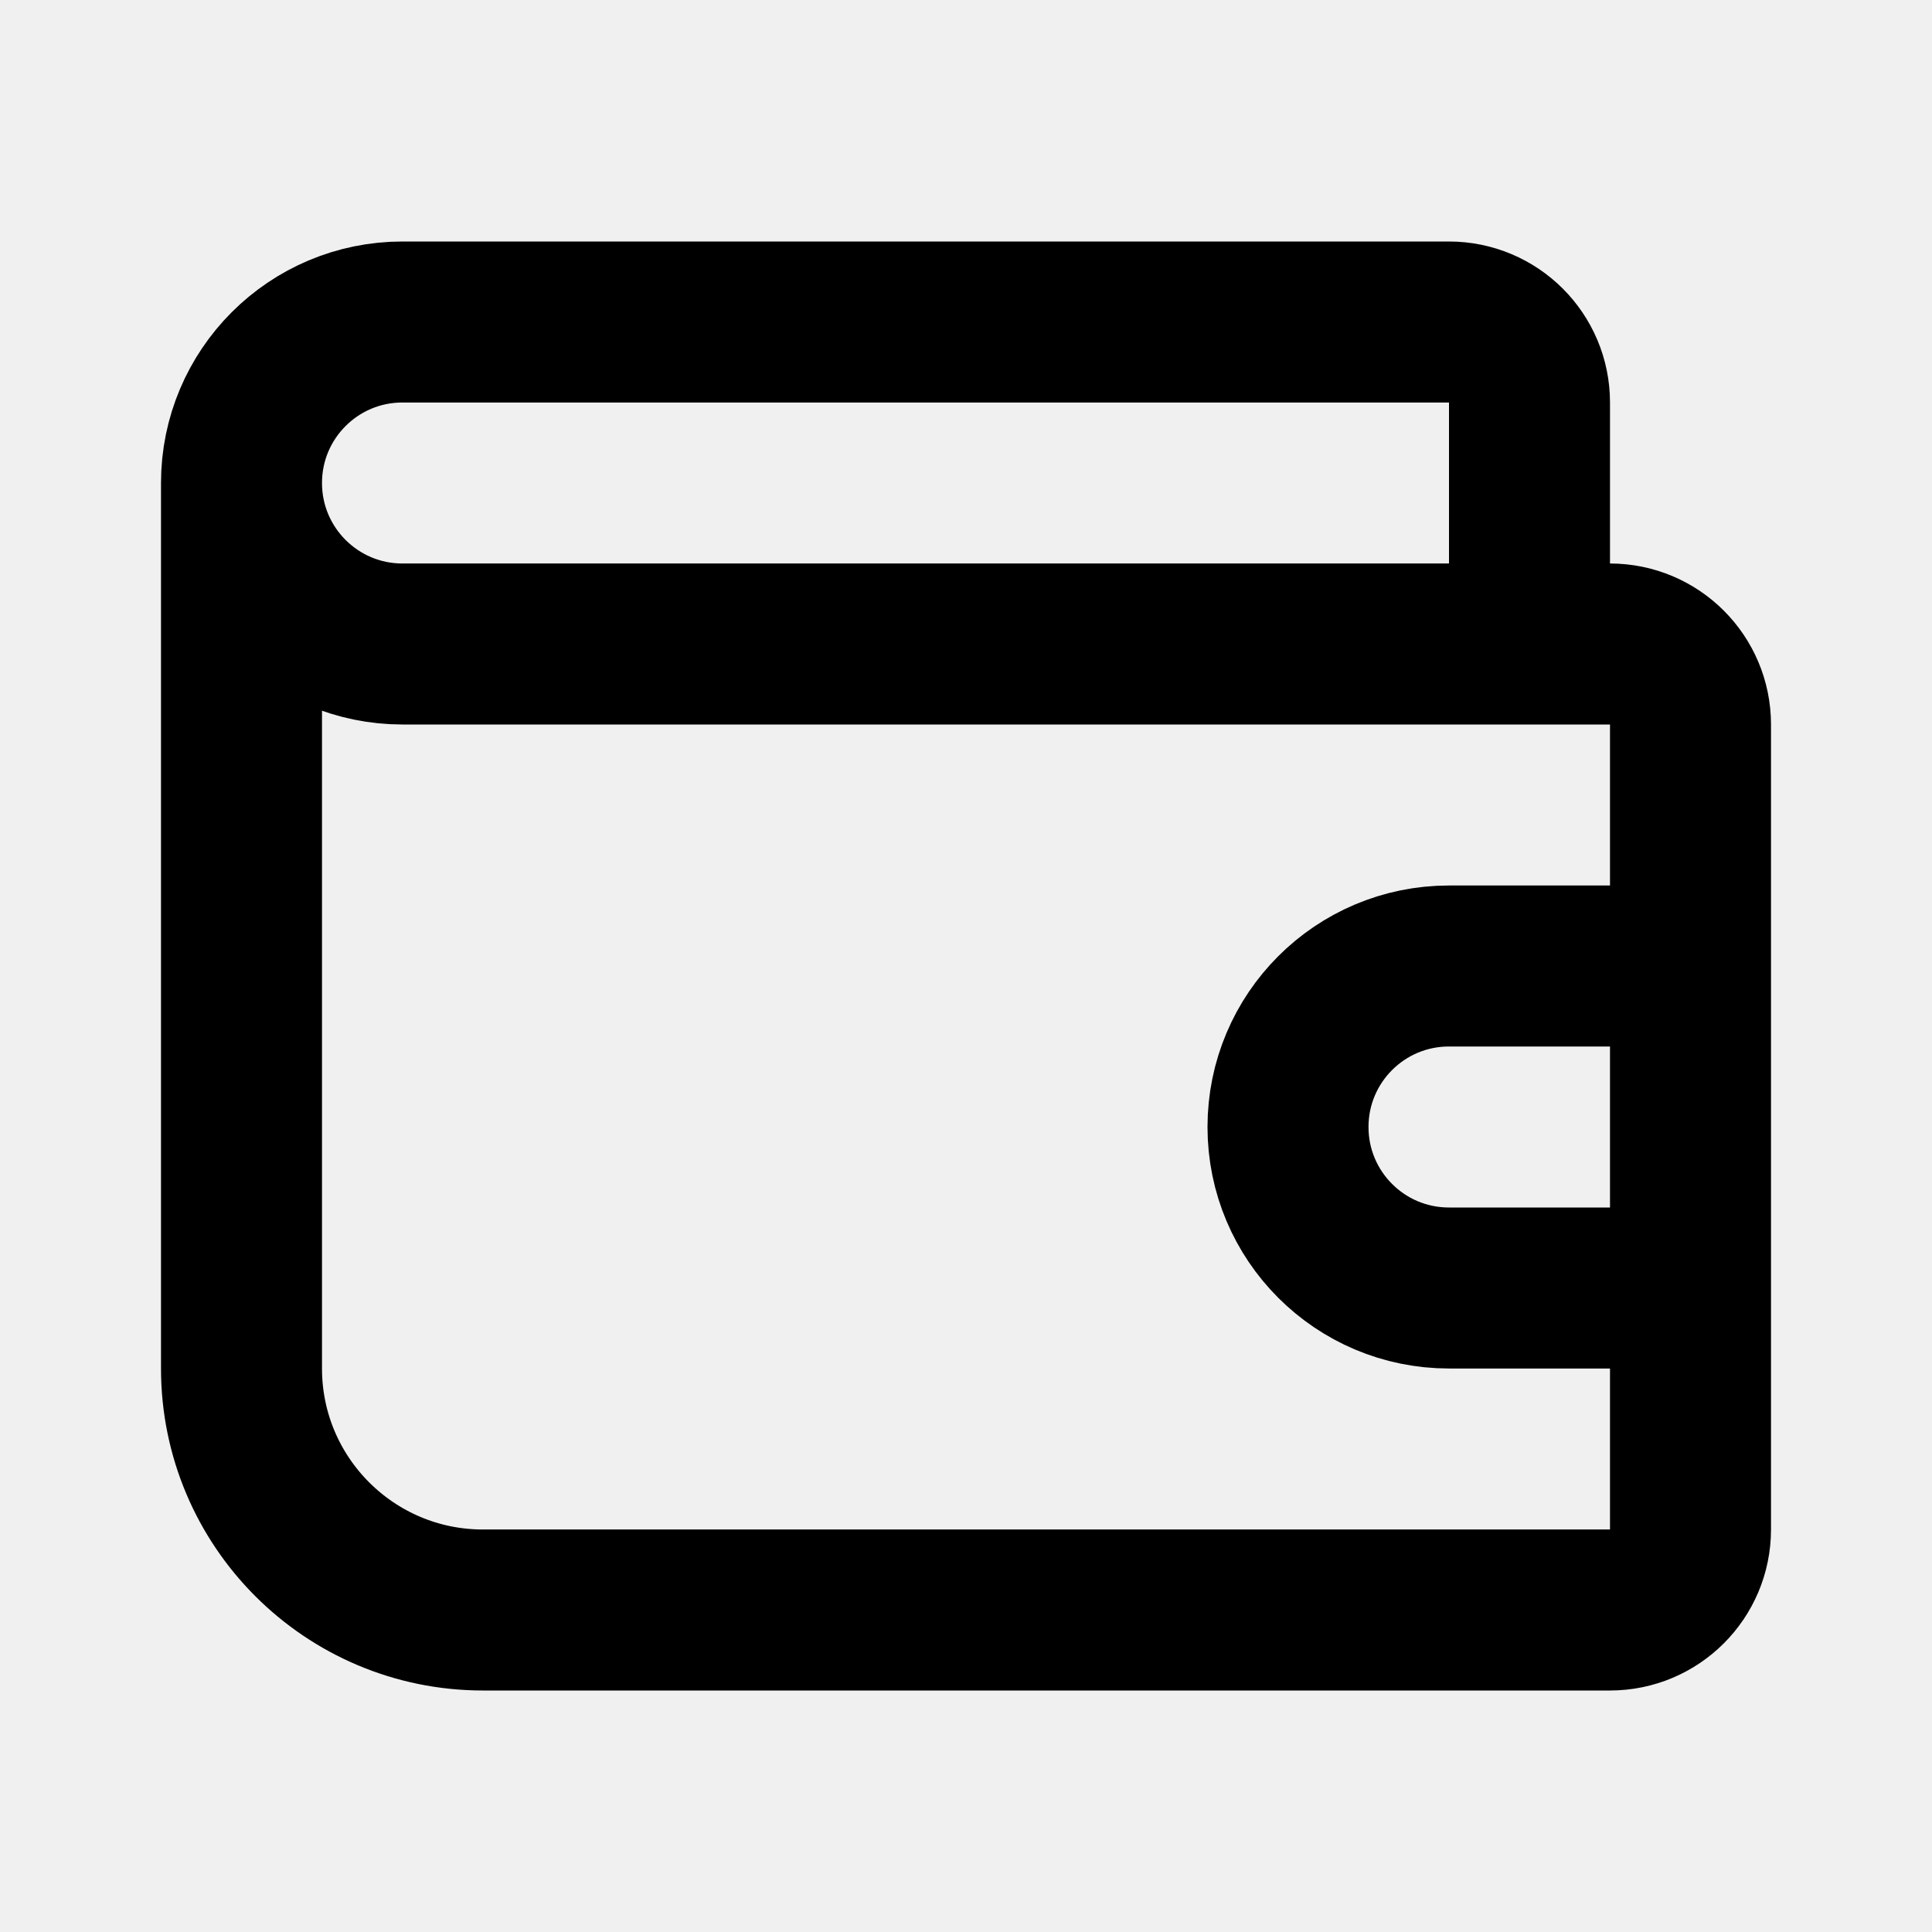
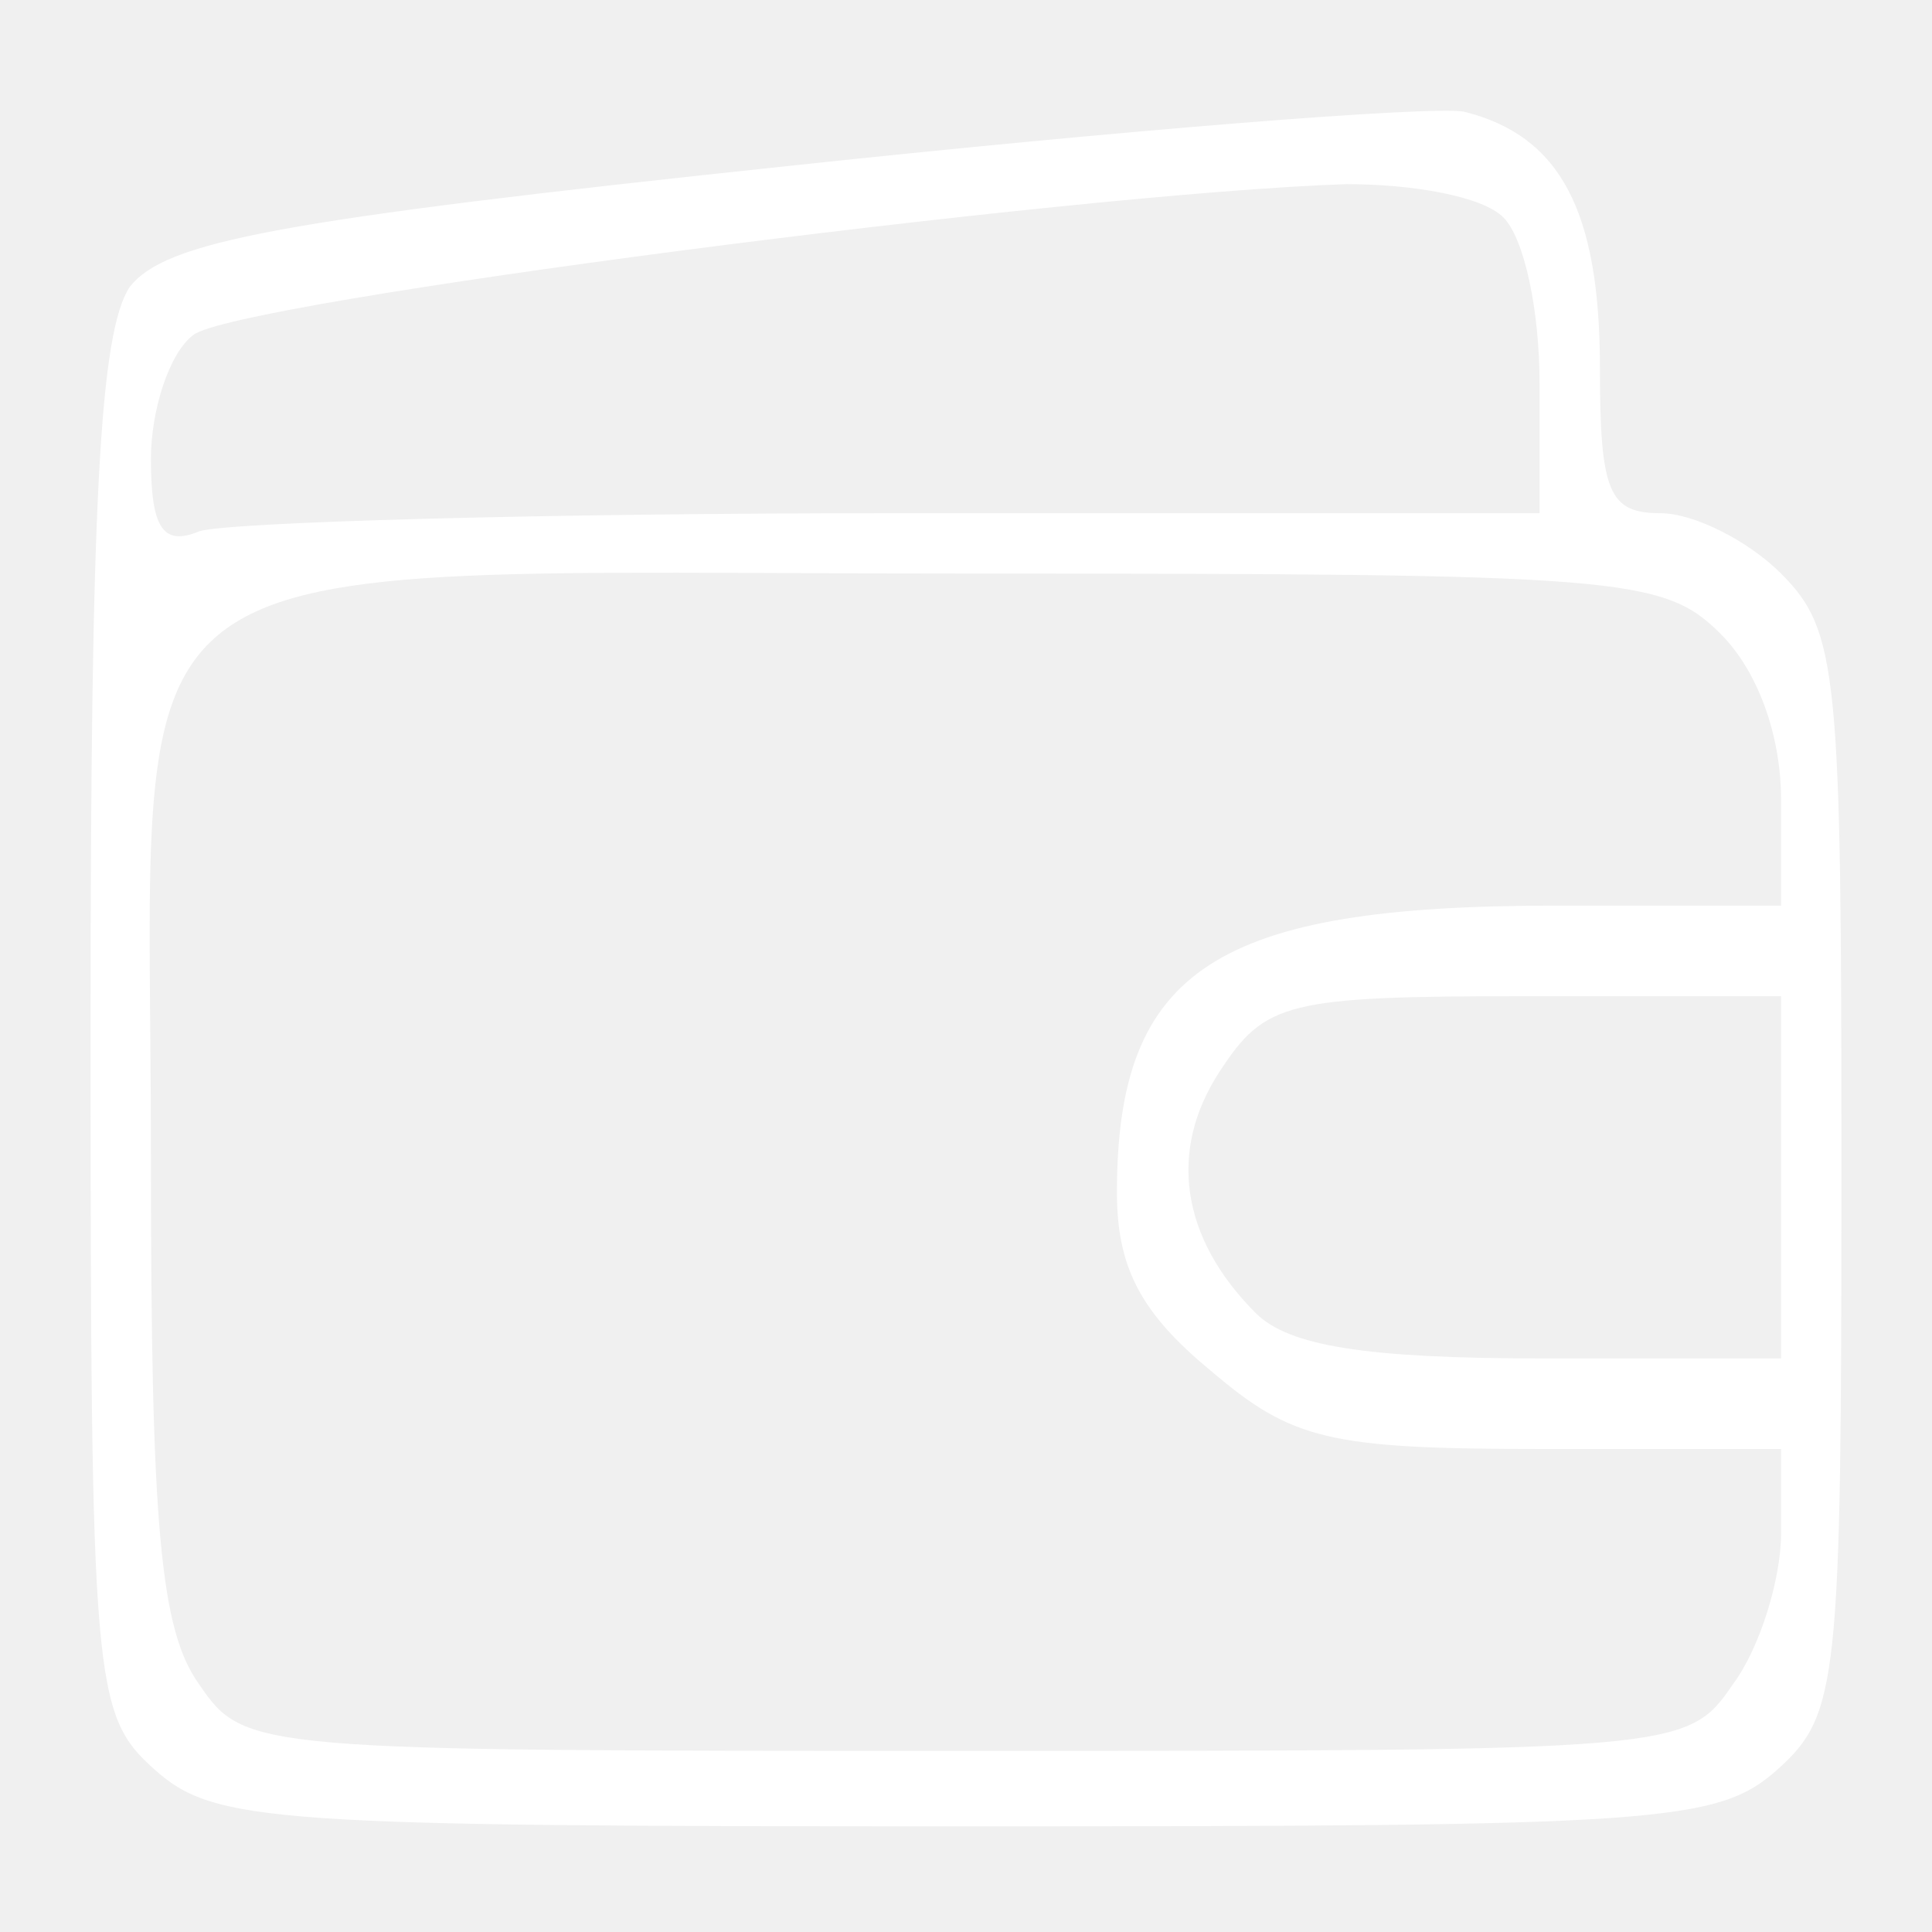
- <svg xmlns="http://www.w3.org/2000/svg" width="22px" height="22px" viewBox="0 0 24 24" fill="none">
-   <path d="M3 6V17C3 18.657 4.343 20 6 20H20C20.552 20 21 19.552 21 19V16M19 8H5C3.895 8 3 7.105 3 6V6C3 4.895 3.895 4 5 4H18C18.552 4 19 4.448 19 5V8ZM19 8H20C20.552 8 21 8.448 21 9V12M21 12H18C16.895 12 16 12.895 16 14V14C16 15.105 16.895 16 18 16H21M21 12V16" stroke="#000000" stroke-width="2" stroke-linecap="round" stroke-linejoin="round" />
+ <svg xmlns="http://www.w3.org/2000/svg" version="1.0" width="64pt" height="64pt" viewBox="0 0 64 64" preserveAspectRatio="xMidYMid meet">
+   <g transform="translate(0,64) scale(0.1,-0.1)" fill="#fff" stroke="none">
+     <path d="M261 585 c-170 -18 -206 -25 -218 -40 -10 -15 -13 -72 -13 -245 0 -218 1 -228 21 -246 20 -18 39 -19 269 -19 230 0 249 1 269 19 20 18 21 29 21 198 0 165 -1 179 -20 198 -11 11 -29 20 -40 20 -17 0 -20 7 -20 48 0 52 -13 77 -45 85 -11 2 -112 -6 -224 -18z m237 -17 c7 -7 12 -31 12 -55 l0 -43 -214 0 c-118 0 -221 -3 -230 -6 -12 -5 -16 1 -16 24 0 16 6 35 14 41 13 11 291 47 382 50 22 0 45 -4 52 -11z m72 -138 c12 -12 20 -33 20 -55 l0 -35 -75 0 c-112 0 -145 -21 -145 -95 0 -25 8 -40 31 -59 27 -23 39 -26 110 -26 l79 0 0 -28 c0 -15 -7 -38 -16 -50 -15 -22 -18 -22 -254 -22 -236 0 -239 0 -254 22 -13 18 -16 53 -16 175 0 209 -23 193 270 193 217 0 231 -1 250 -20z m20 -180 l0 -60 -79 0 c-58 0 -84 4 -95 15 -25 25 -29 54 -12 80 15 23 22 25 101 25 l85 0 0 -60z" />
+   </g>
</svg>
